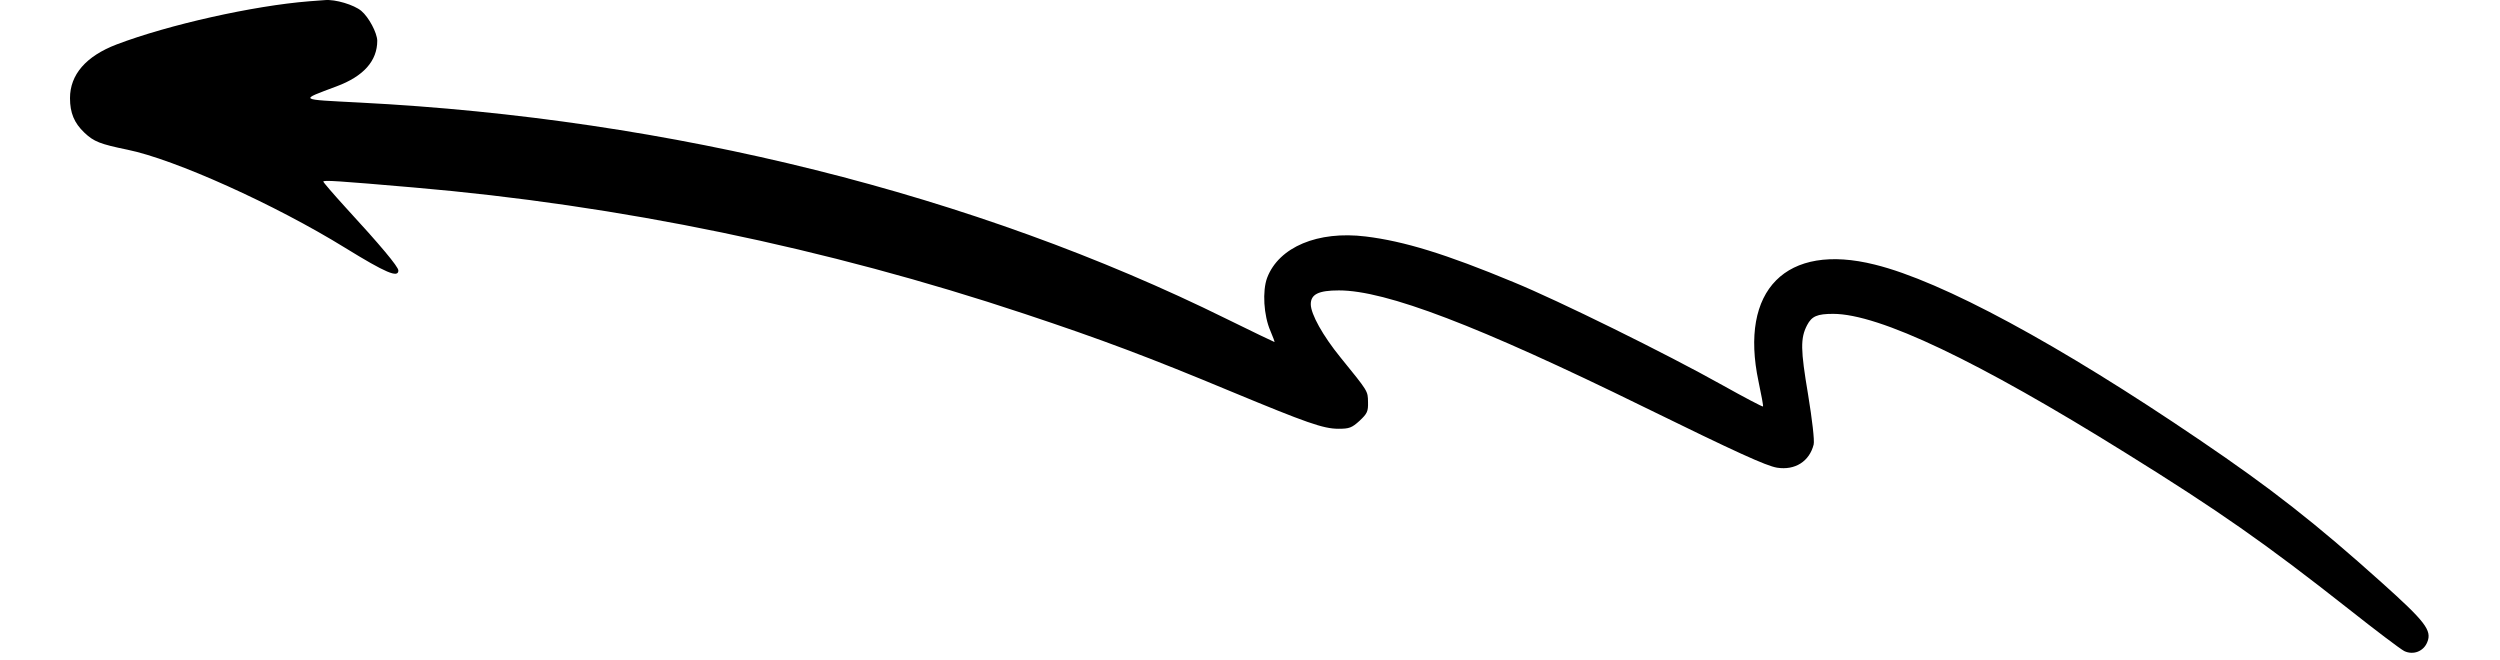
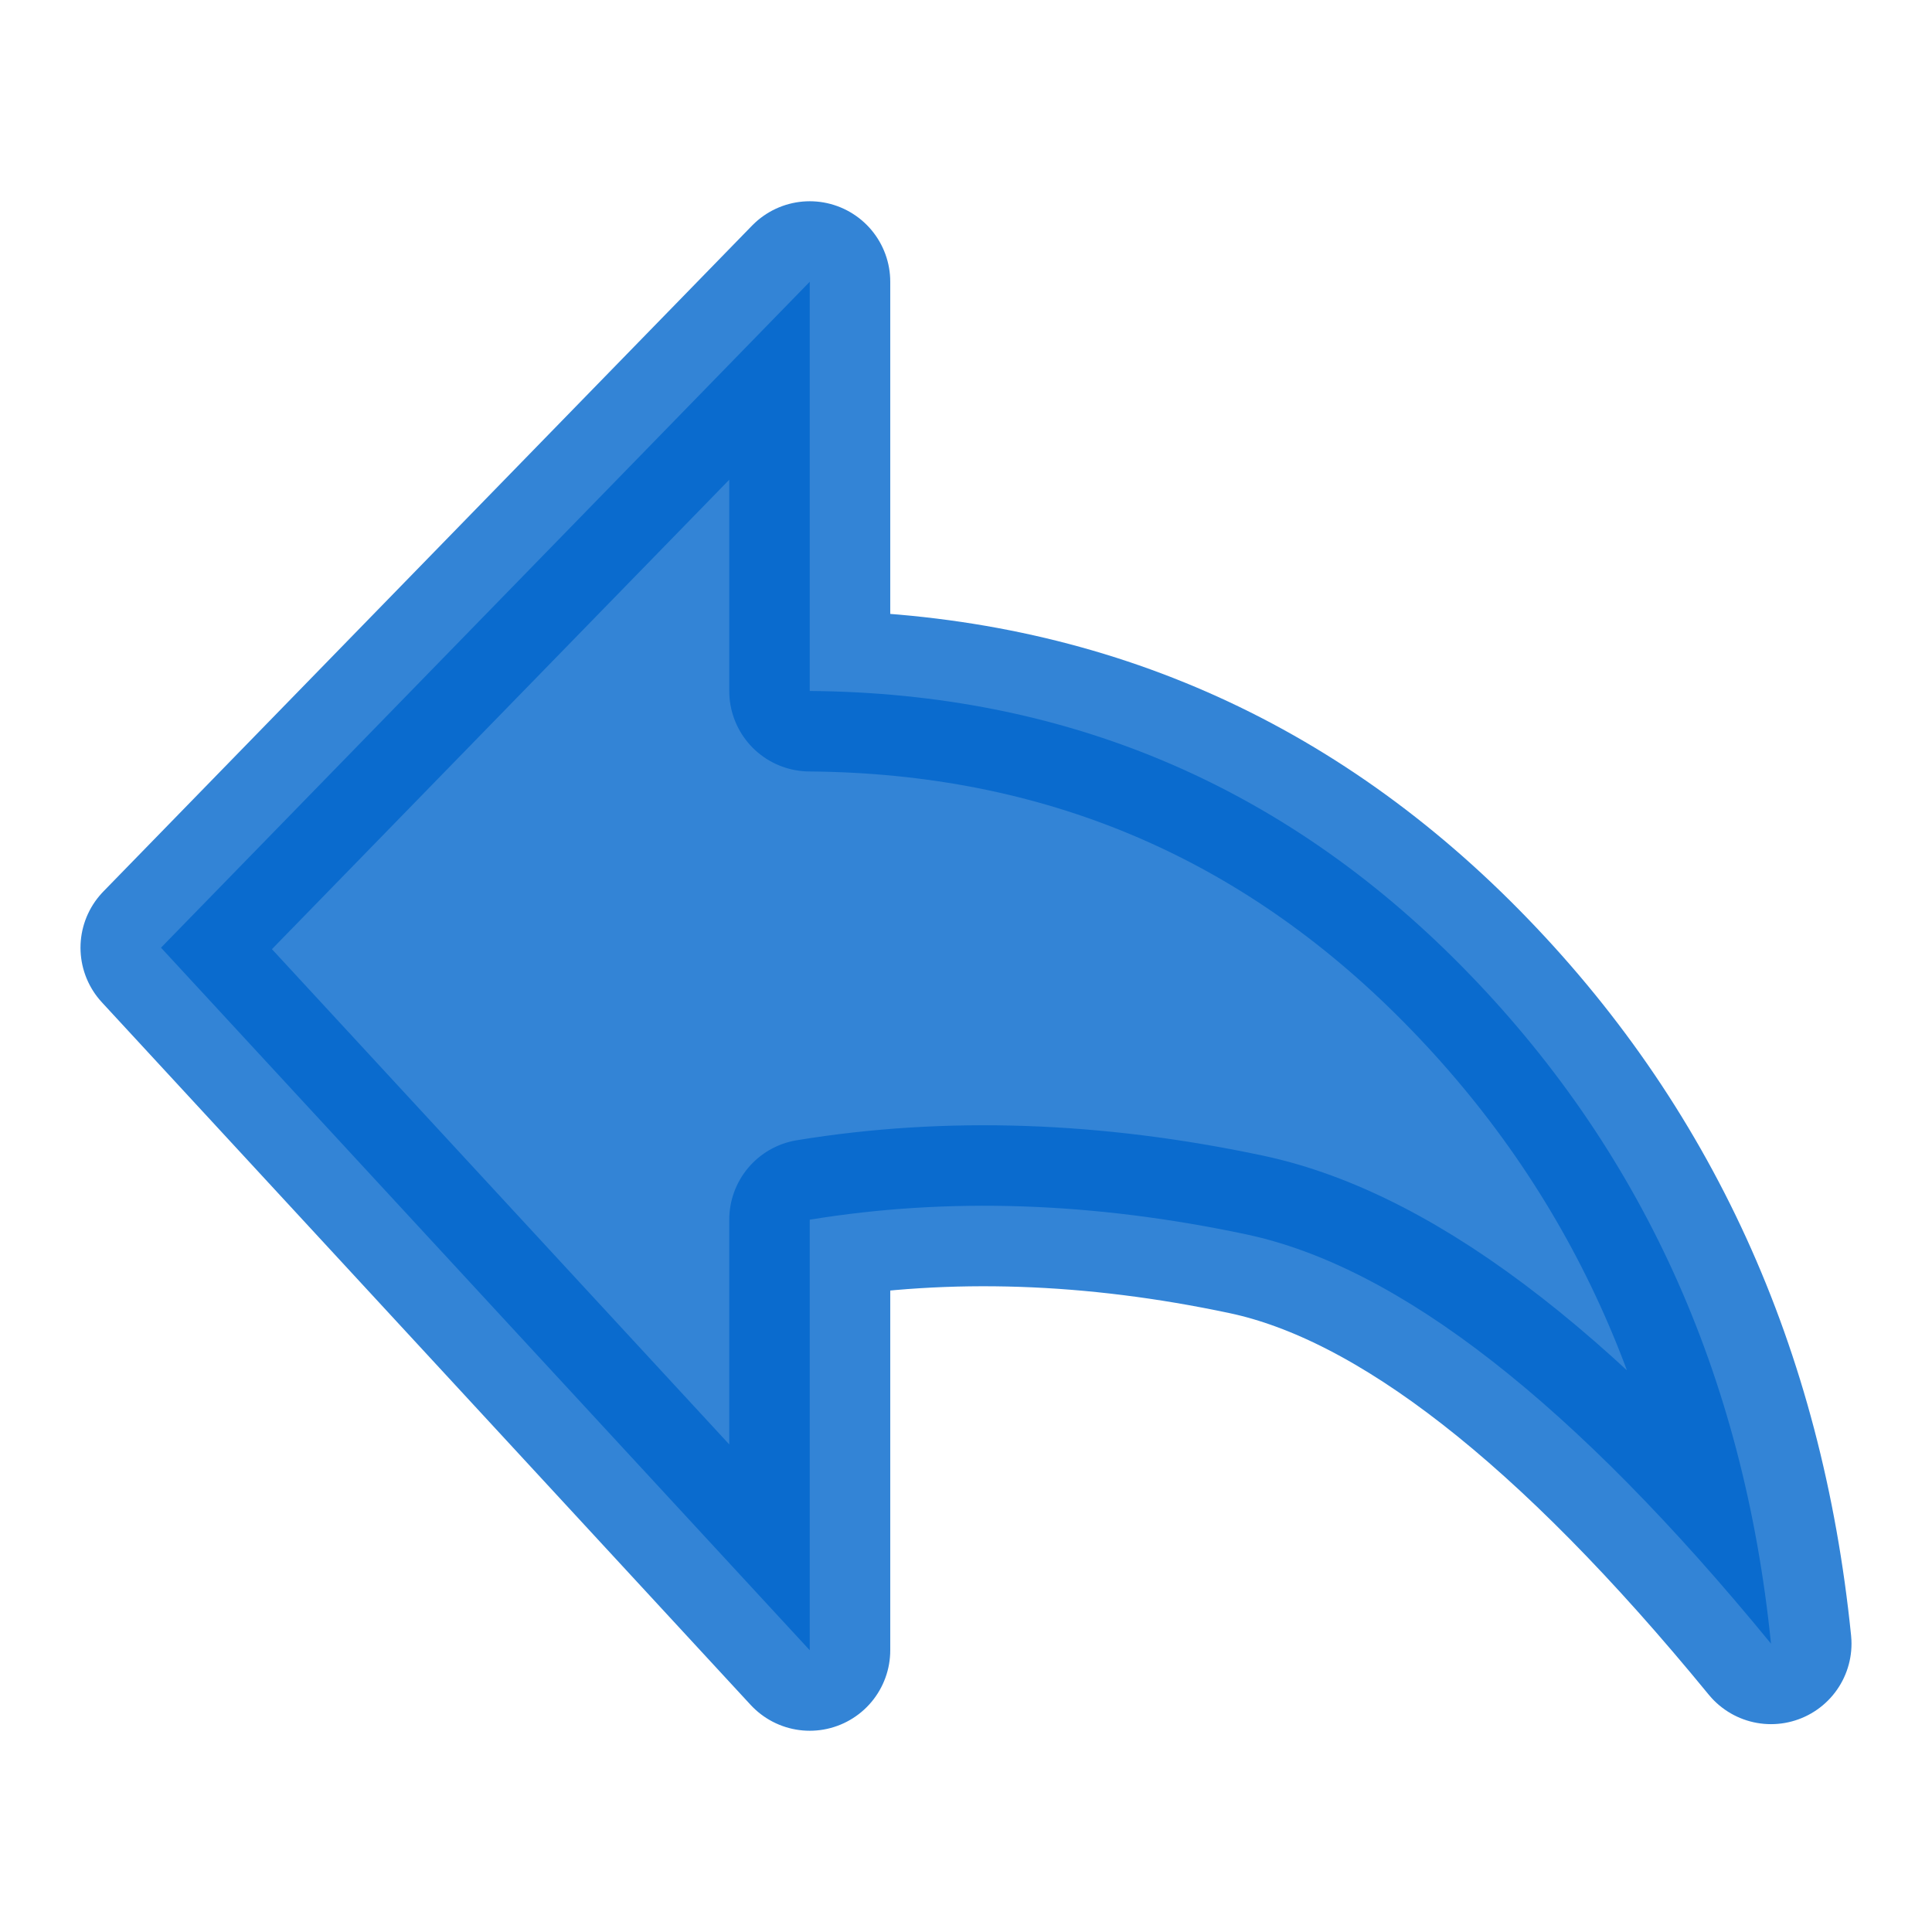
- <svg xmlns="http://www.w3.org/2000/svg" width="250" height="66" viewBox="0 0 236 66" fill="none">
-   <path fill-rule="evenodd" clip-rule="evenodd" d="M23.924 0.128C18.319 0.573 9.851 2.473 4.668 4.442C1.595 5.615 0 7.467 0 9.812C0 11.29 0.422 12.298 1.431 13.259C2.392 14.174 3.026 14.409 5.747 14.971C10.461 15.933 20.477 20.435 27.537 24.797C31.571 27.282 32.837 27.822 32.837 27.048C32.837 26.673 31.031 24.515 27.513 20.693C26.317 19.38 25.332 18.231 25.332 18.16C25.332 17.996 26.762 18.09 34.362 18.747C54.909 20.506 75.596 24.773 95.463 31.386C103.156 33.942 107.894 35.724 116.221 39.195C123.633 42.267 125.322 42.877 126.846 42.877C127.925 42.877 128.183 42.783 128.957 42.079C129.731 41.352 129.825 41.141 129.802 40.203C129.778 39.078 129.848 39.195 127.034 35.724C125.298 33.59 124.078 31.41 124.078 30.425C124.078 29.44 124.829 29.041 126.893 29.041C131.584 29.041 140.802 32.559 157.338 40.672C166.72 45.269 169.605 46.582 170.708 46.769C172.514 47.051 173.944 46.136 174.367 44.448C174.46 44.049 174.226 42.009 173.804 39.429C173.053 34.974 173.03 33.825 173.71 32.512C174.179 31.621 174.718 31.386 176.313 31.386C180.911 31.386 190.762 36.076 205.562 45.292C214.85 51.06 219.541 54.343 227.845 60.886C230.542 63.02 233.052 64.919 233.427 65.107C234.318 65.529 235.35 65.154 235.726 64.216C236.218 63.043 235.515 62.152 231.175 58.26C224.537 52.303 220.104 48.833 212.974 44.002C198.854 34.411 187.22 28.127 180.488 26.462C171.599 24.234 166.908 28.994 168.855 38.163C169.136 39.5 169.347 40.602 169.3 40.649C169.253 40.696 167.424 39.734 165.242 38.515C159.59 35.349 148.777 30.026 144.367 28.22C137.542 25.383 133.39 24.117 129.567 23.648C124.782 23.061 120.889 24.703 119.716 27.775C119.223 29.088 119.364 31.55 120.044 33.098C120.302 33.708 120.49 34.2 120.443 34.2C120.396 34.2 118.262 33.168 115.681 31.902C90.444 19.427 60.116 11.852 28.991 10.258C22.752 9.93 22.916 10.047 26.645 8.64C29.366 7.631 30.726 6.084 30.726 4.067C30.703 3.27 29.882 1.722 29.131 1.089C28.404 0.479 26.528 -0.084 25.496 0.01C25.214 0.034 24.511 0.081 23.924 0.128Z" fill="currentColor" />
+ <svg xmlns="http://www.w3.org/2000/svg" color="#0066cccc" width="100" height="100" viewBox="0 0 48 48">
+   <path fill="currentColor" fill-rule="evenodd" stroke="currentColor" stroke-linejoin="round" stroke-width="4" d="M44 40.836c-4.893-5.973-9.238-9.362-13.036-10.168c-3.797-.805-7.412-.927-10.846-.365V41L4 23.545L20.118 7v10.167c6.349.05 11.746 2.328 16.192 6.833c4.445 4.505 7.009 10.117 7.69 16.836Z" clip-rule="evenodd" />
</svg>
